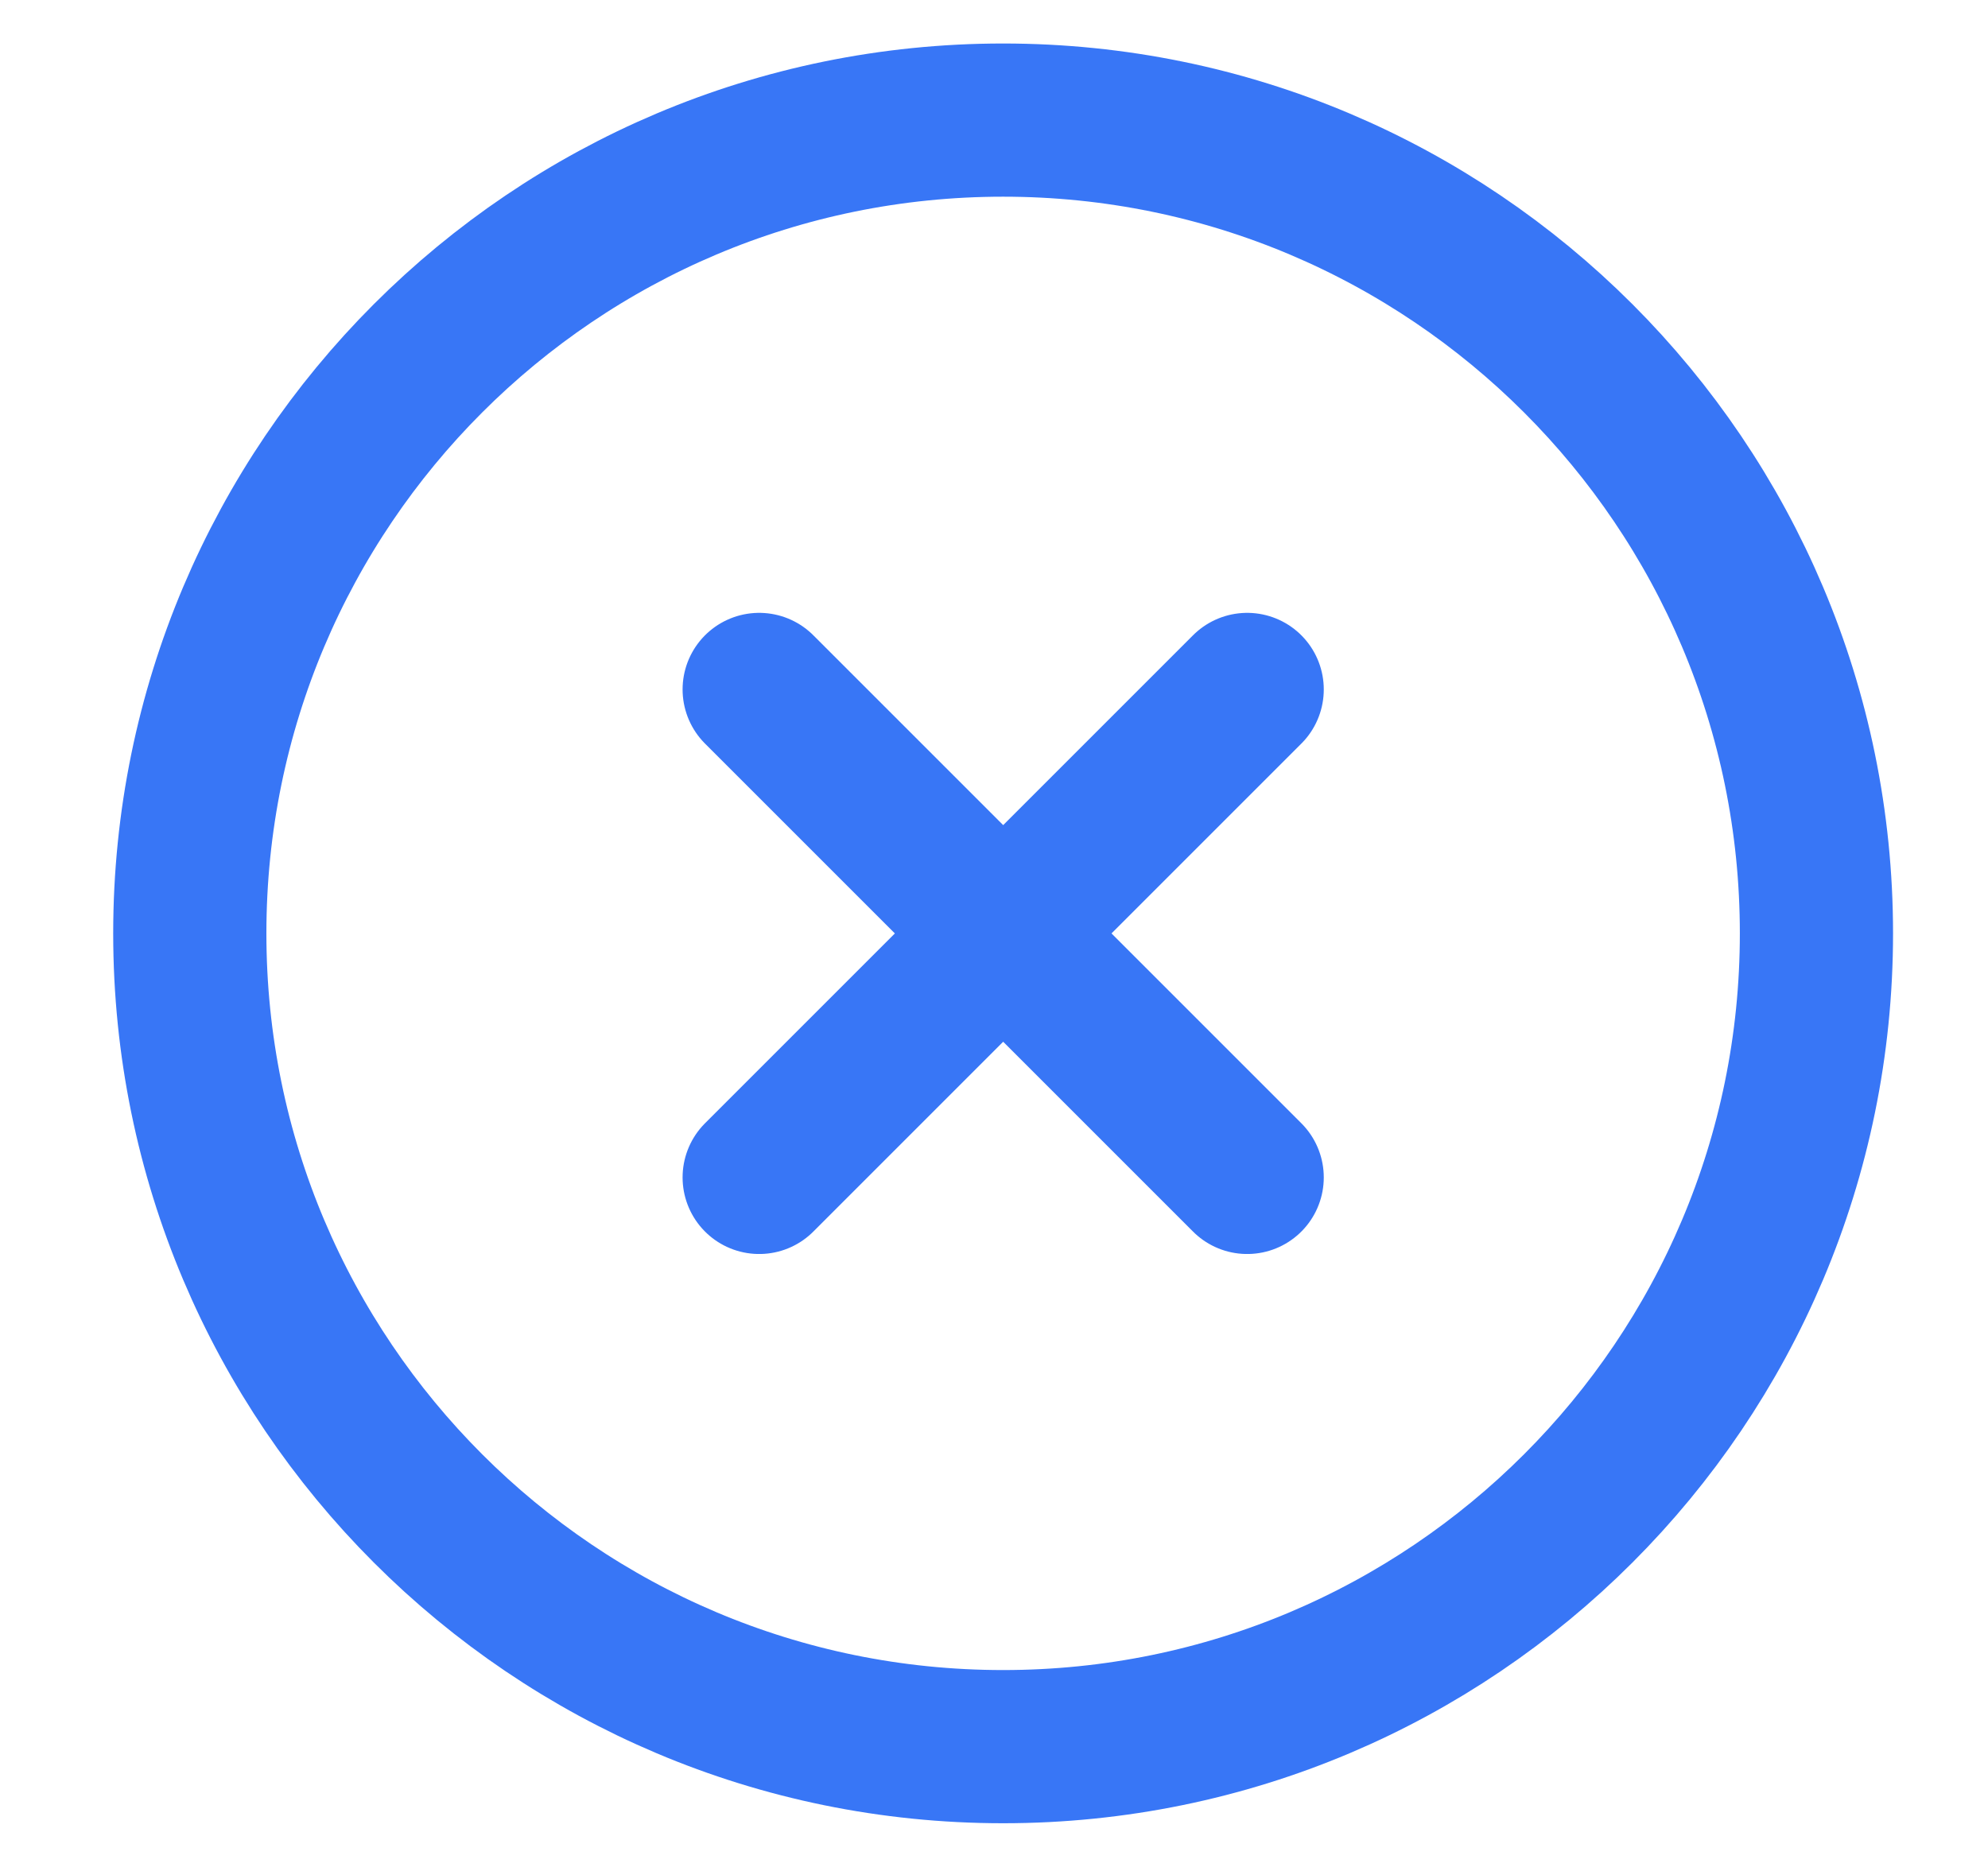
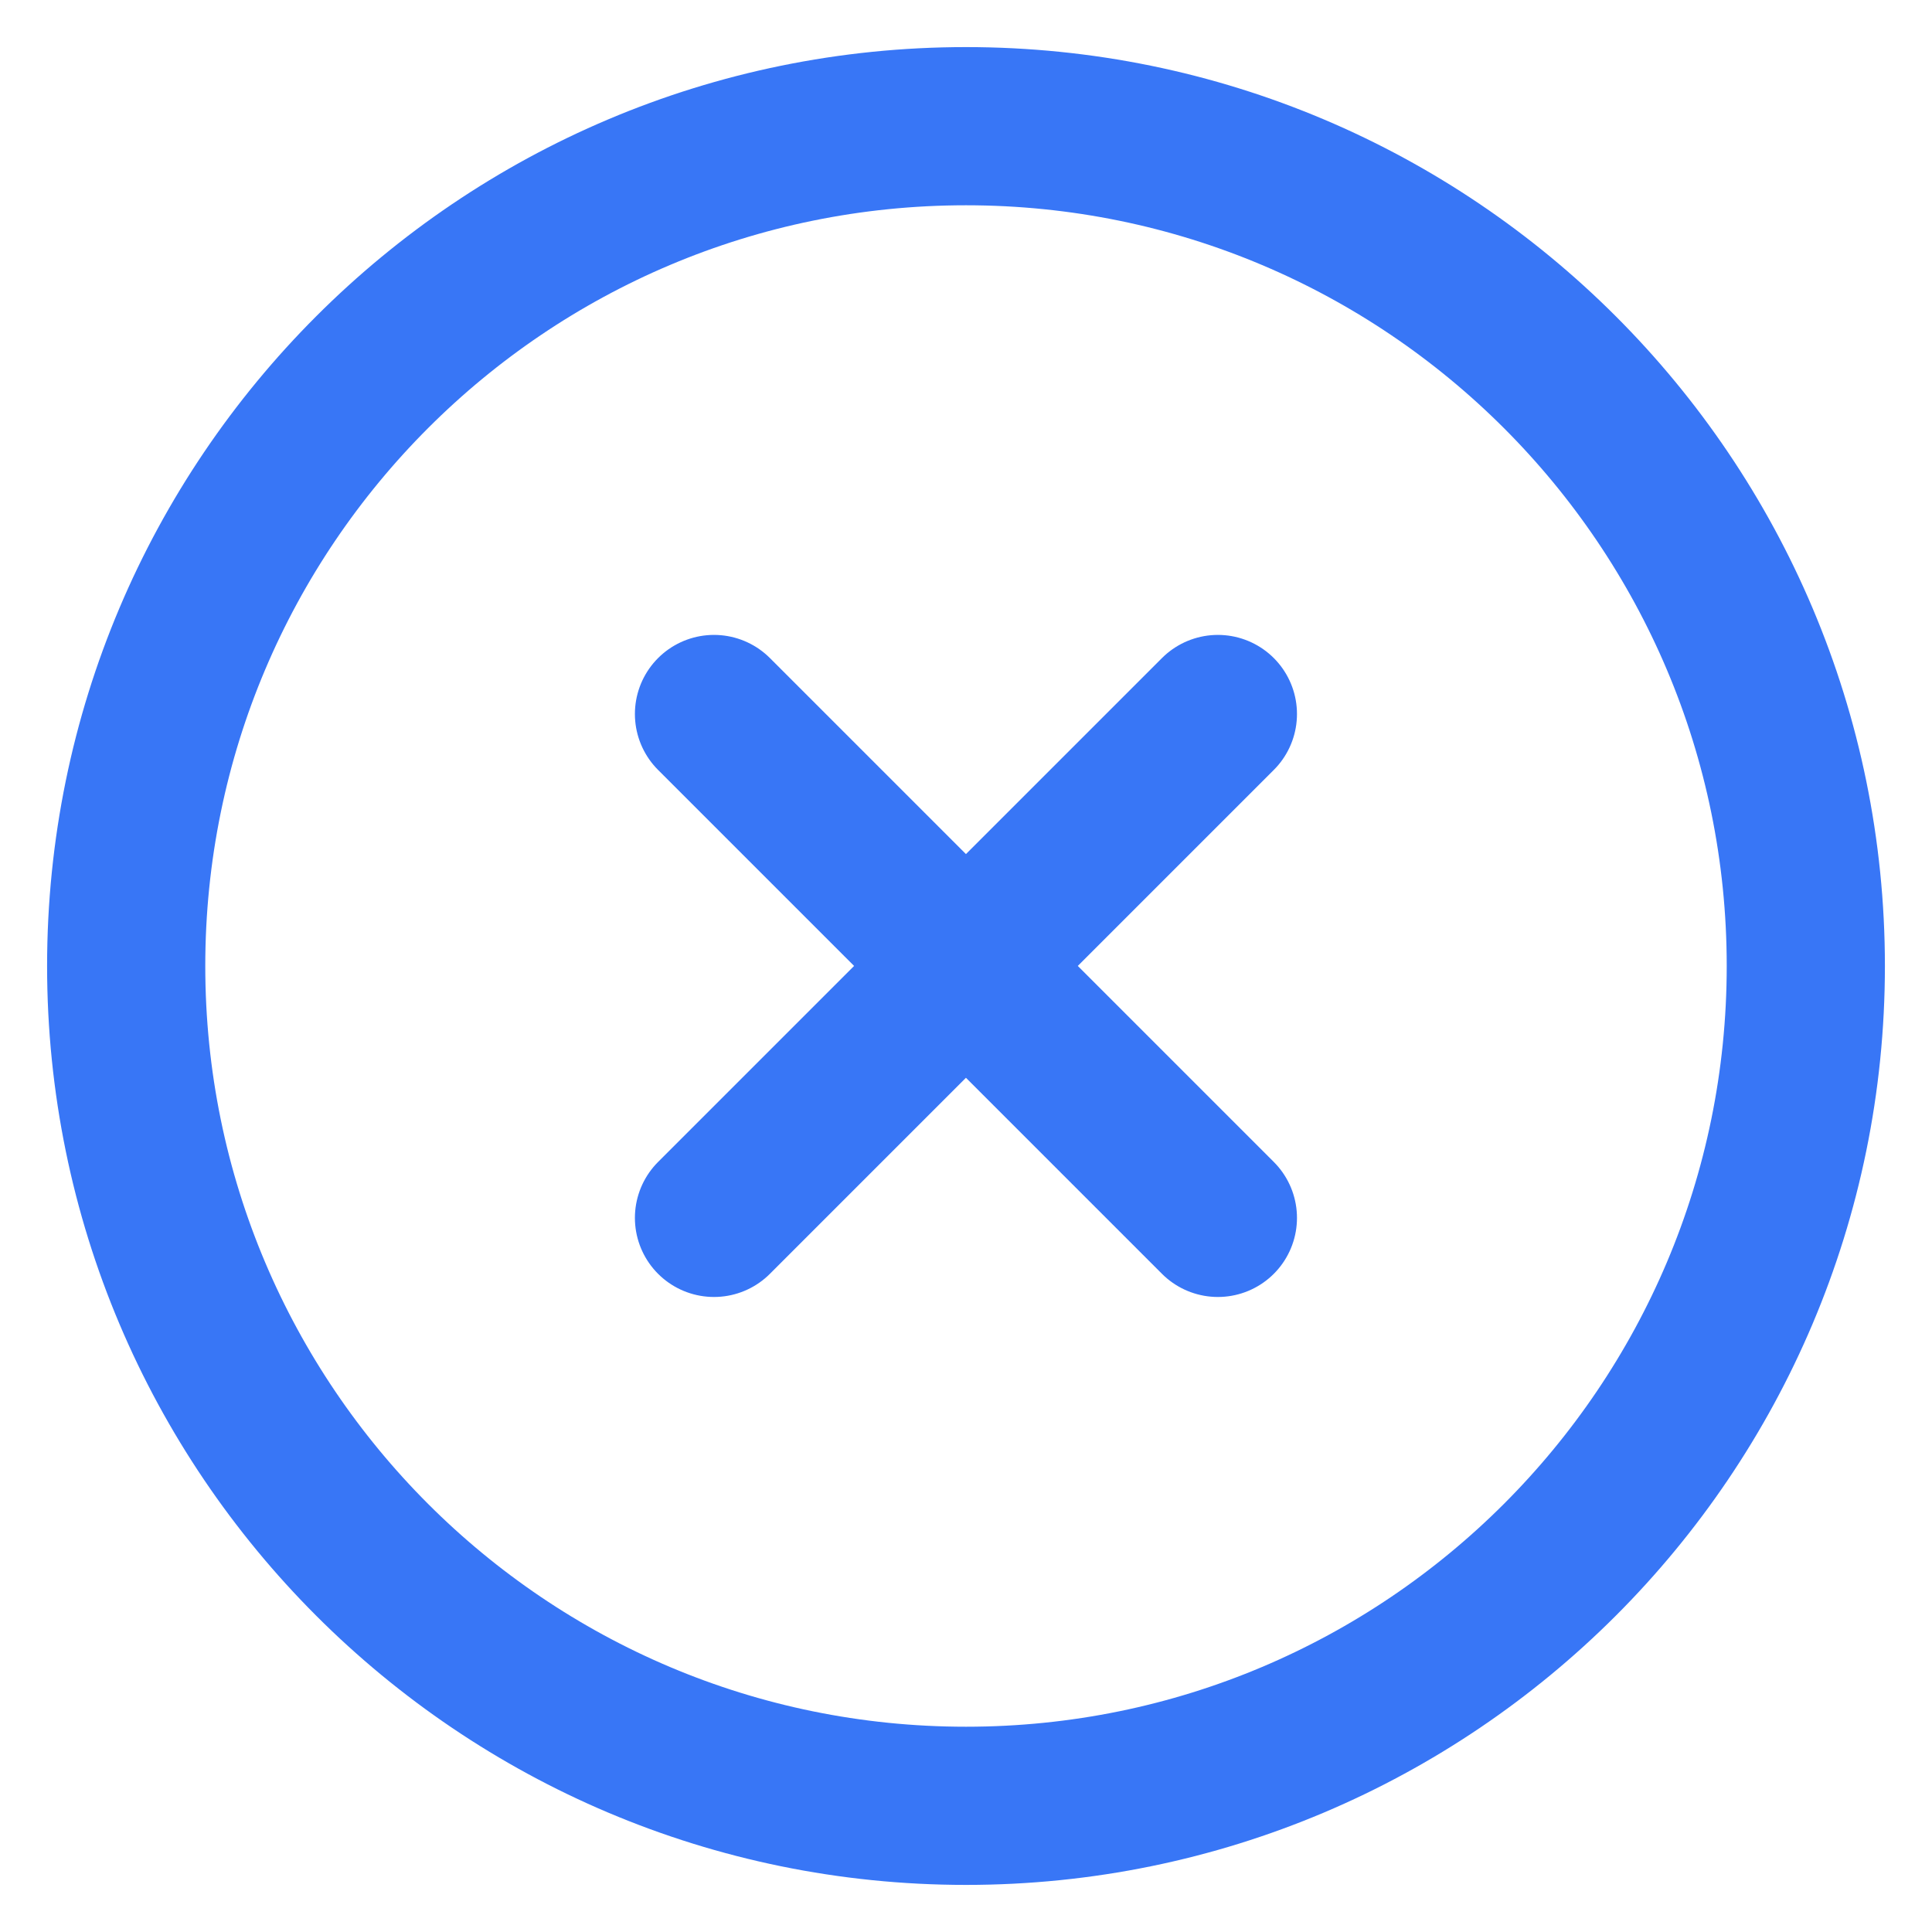
- <svg xmlns="http://www.w3.org/2000/svg" width="17" height="16" viewBox="0 0 17 16" fill="none">
-   <path d="M10.665 5.896L6.492 10.069M6.492 5.896L10.665 10.069M15.533 7.982C15.533 11.823 12.419 14.937 8.578 14.937C4.737 14.937 1.623 11.823 1.623 7.982C1.623 4.141 4.737 1.027 8.578 1.027C12.419 1.027 15.533 4.141 15.533 7.982Z" stroke="#3876F6" stroke-width="1.31" stroke-linecap="round" stroke-linejoin="round" />
+ <svg xmlns="http://www.w3.org/2000/svg" width="16" height="16" viewBox="0 0 16 16" fill="none">
+   <path d="M10.086 5.913L5.913 10.086M5.913 5.913L10.086 10.086M14.955 8C14.955 11.841 11.841 14.955 8 14.955C4.159 14.955 1.045 11.841 1.045 8C1.045 4.159 4.159 1.045 8 1.045C11.841 1.045 14.955 4.159 14.955 8Z" stroke="#3876F6" stroke-width="1.31" stroke-linecap="round" stroke-linejoin="round" />
</svg>
